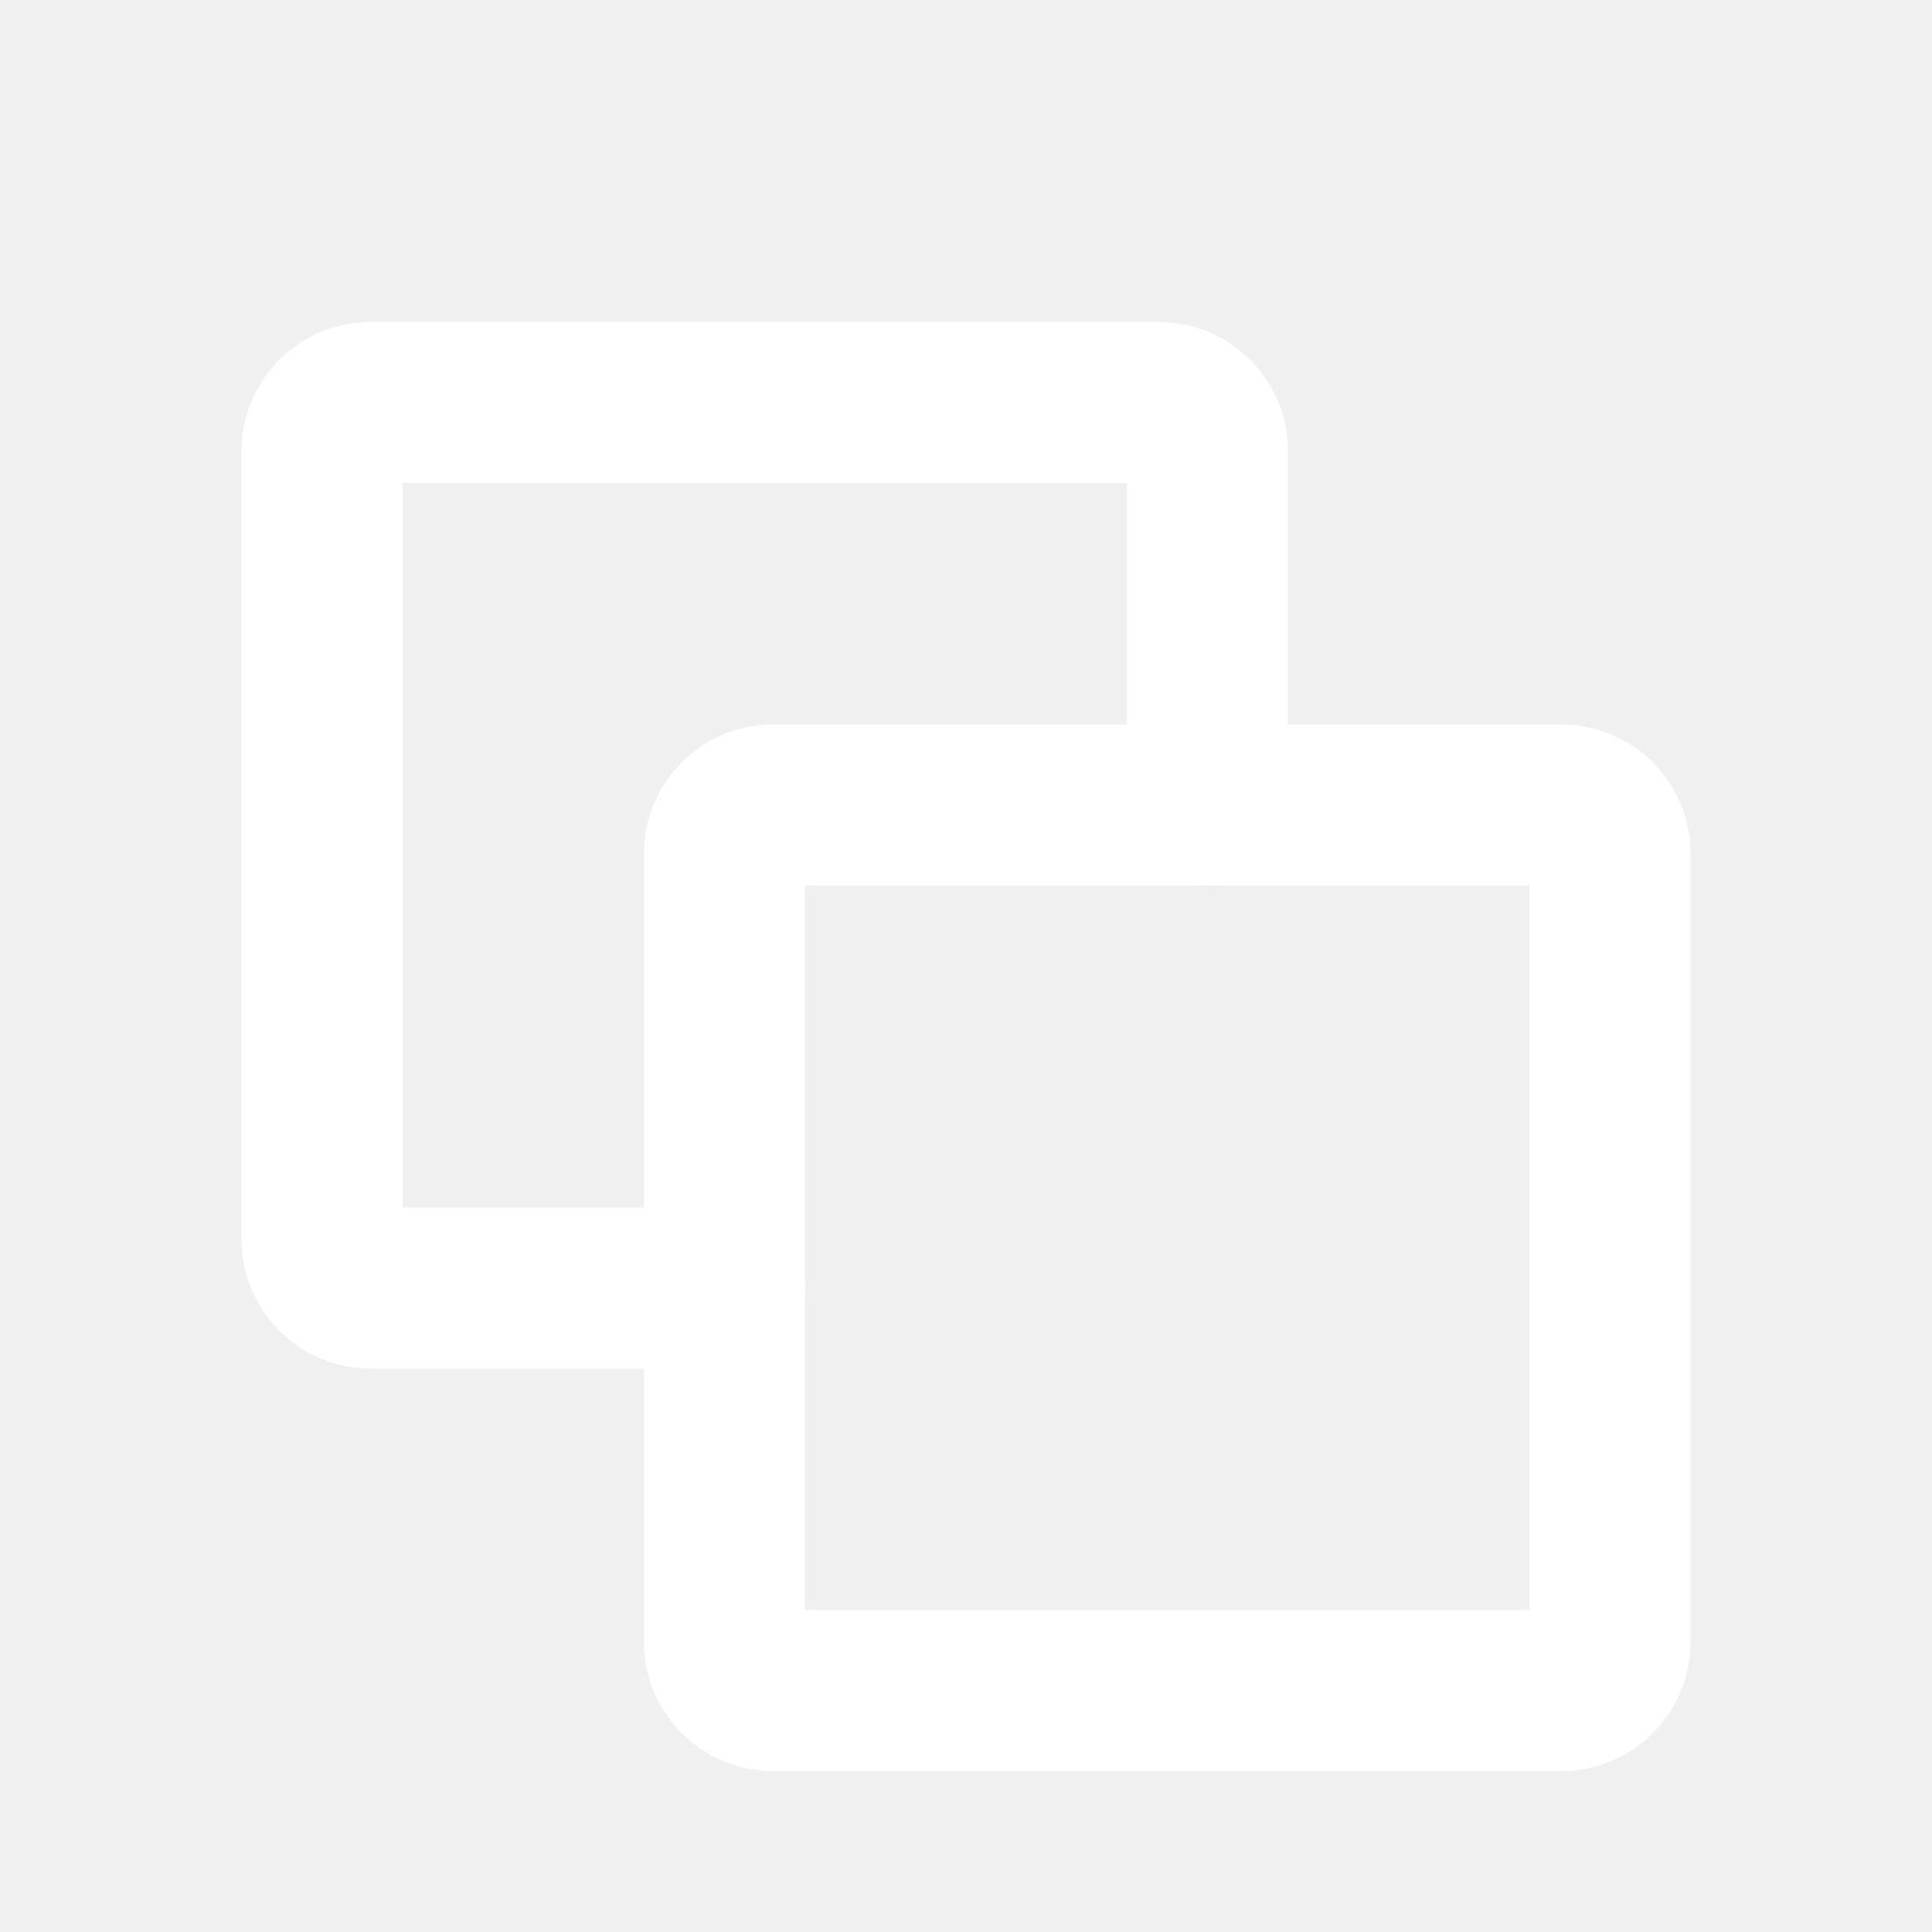
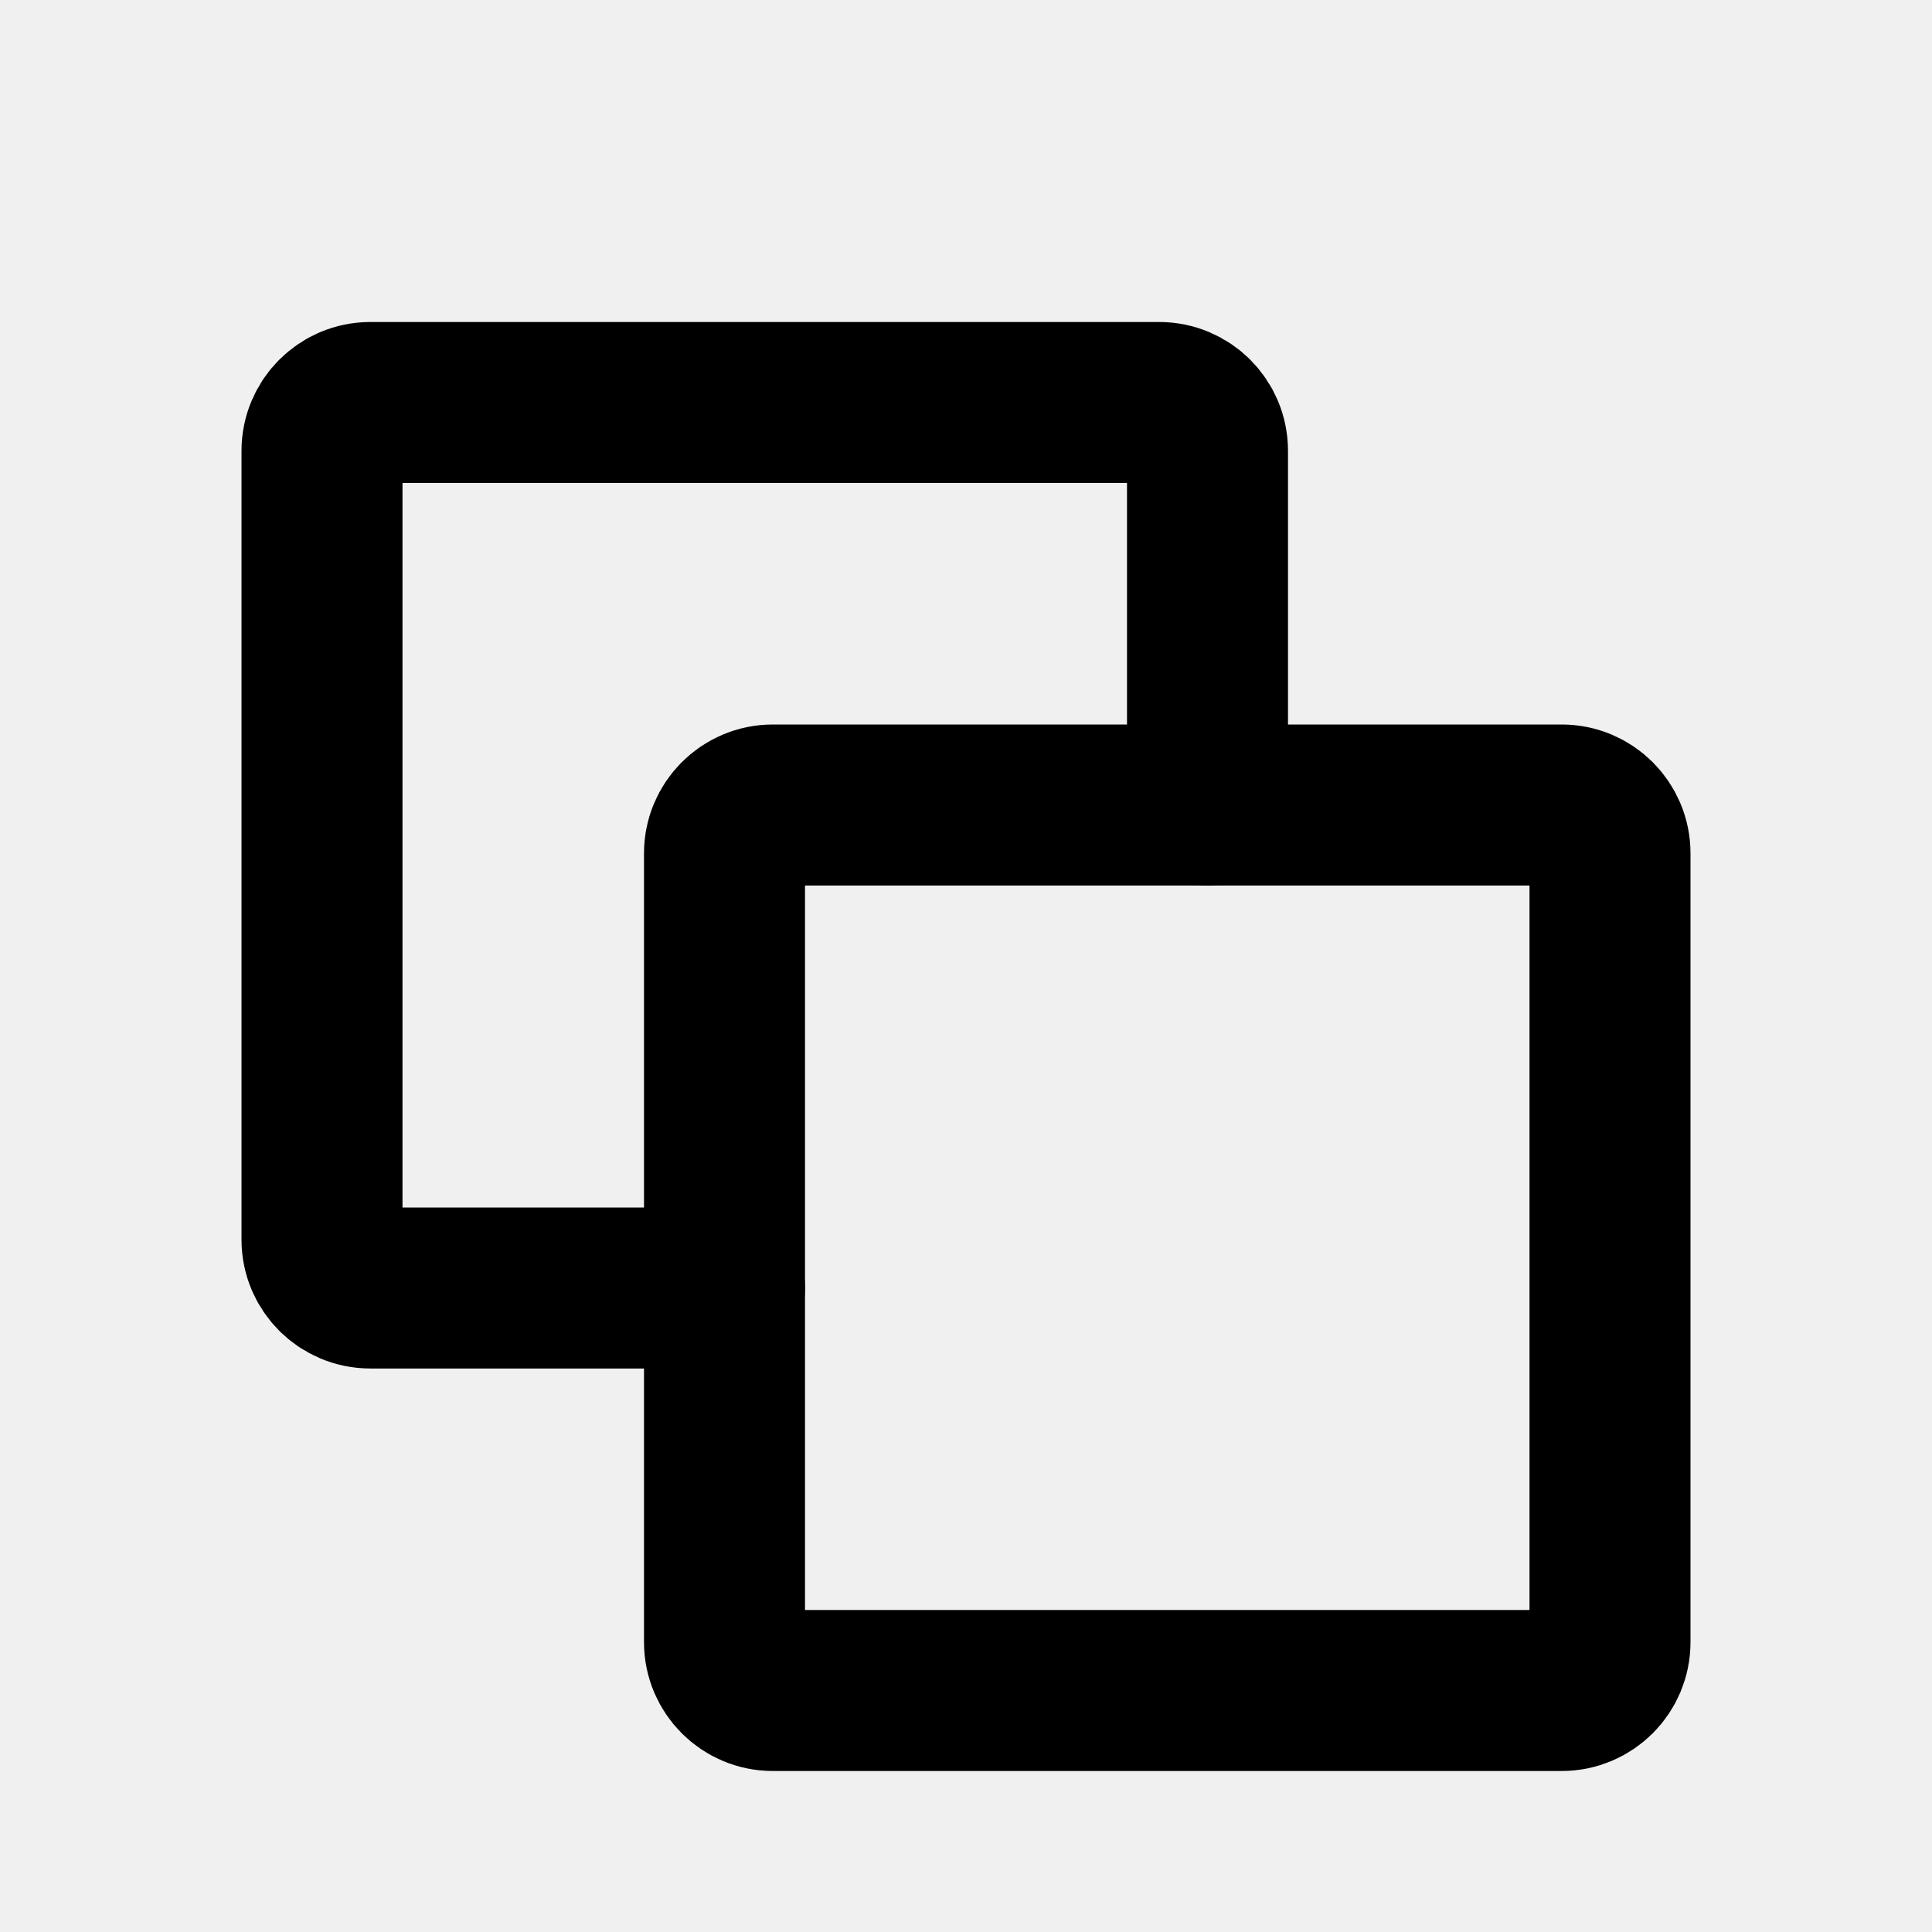
<svg xmlns="http://www.w3.org/2000/svg" width="24" height="24" viewBox="0 -1 24 24" fill="none">
-   <path d="M19.4 20H9.6C9.269 20 9 19.731 9 19.4V9.6C9 9.269 9.269 9 9.6 9H19.4C19.731 9 20 9.269 20 9.6V19.4C20 19.731 19.731 20 19.4 20Z" stroke="white" stroke-width="2" stroke-linecap="round" stroke-linejoin="round" />
-   <path d="M15 9V4.6C15 4.269 14.731 4 14.4 4H4.6C4.269 4 4 4.269 4 4.6V14.4C4 14.731 4.269 15 4.6 15H9" stroke="white" stroke-width="2" stroke-linecap="round" stroke-linejoin="round" />
+   <path d="M19.4 20H9.6C9.269 20 9 19.731 9 19.4V9.6C9 9.269 9.269 9 9.6 9H19.4C19.731 9 20 9.269 20 9.6V19.4C20 19.731 19.731 20 19.4 20Z" stroke="#000" stroke-width="2" stroke-linecap="round" stroke-linejoin="round" />
+   <path d="M15 9V4.6C15 4.269 14.731 4 14.4 4H4.6C4.269 4 4 4.269 4 4.6V14.4C4 14.731 4.269 15 4.6 15H9" stroke="#000" stroke-width="2" stroke-linecap="round" stroke-linejoin="round" />
</svg>
